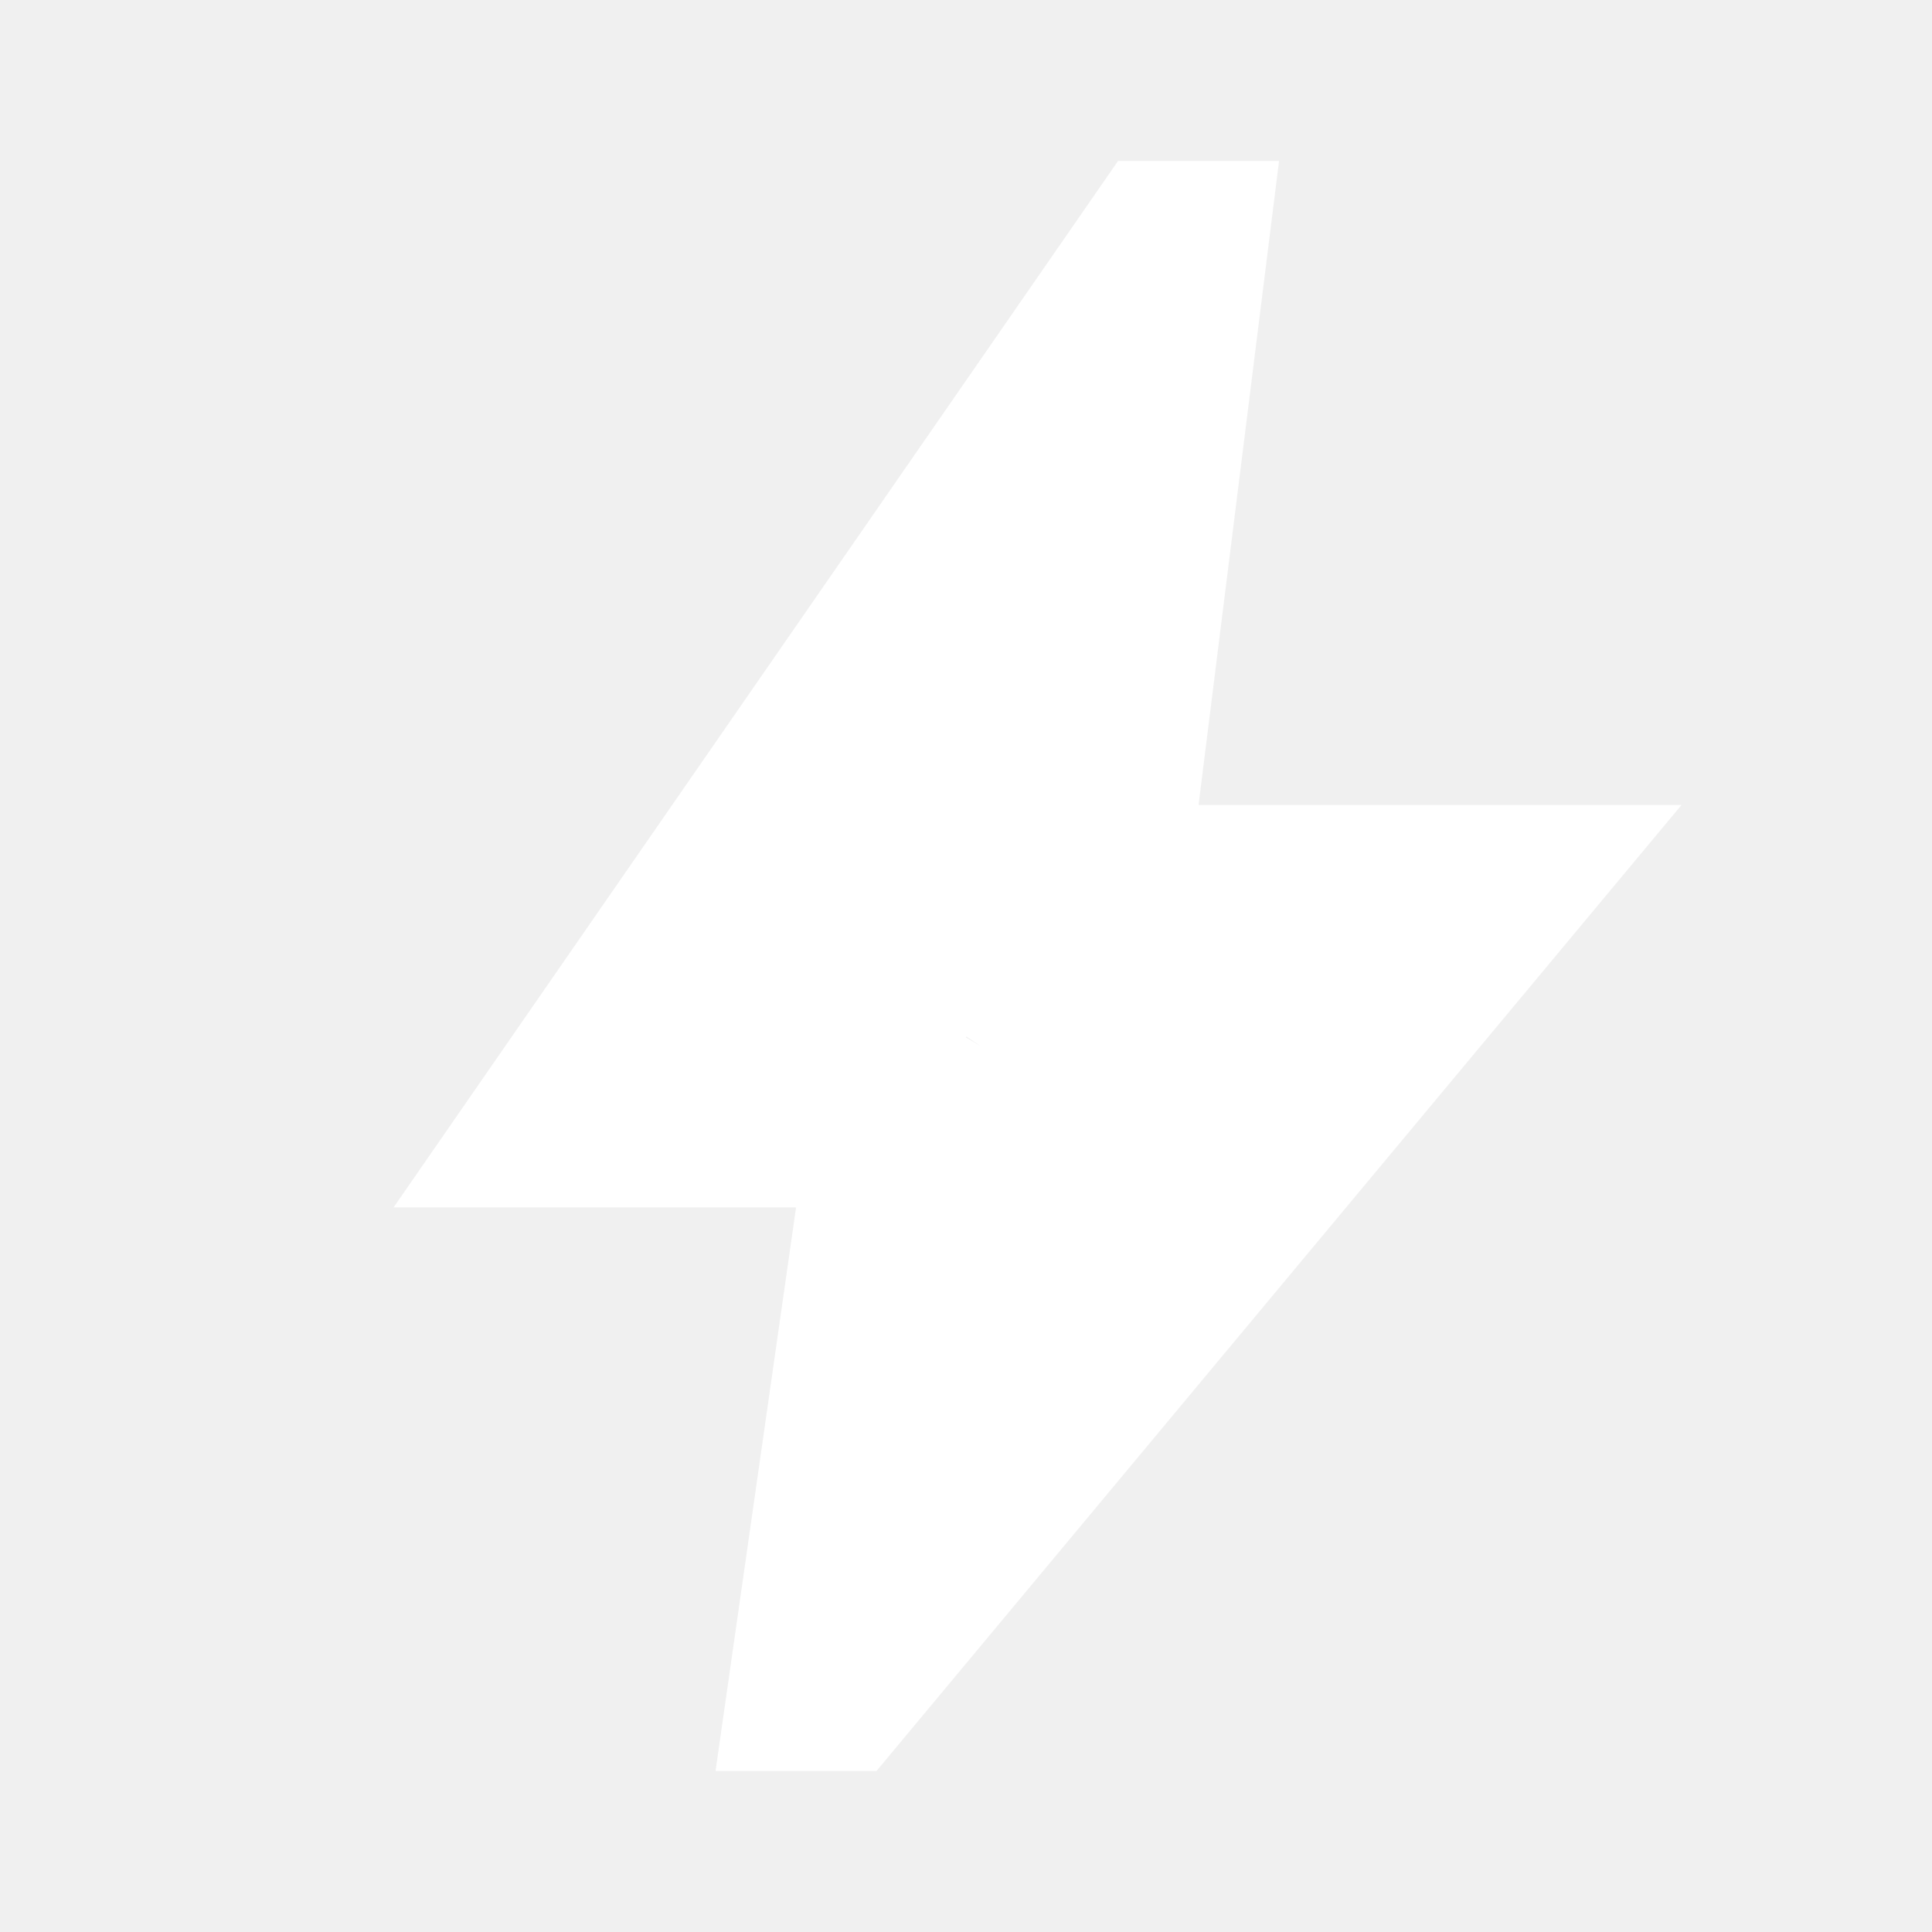
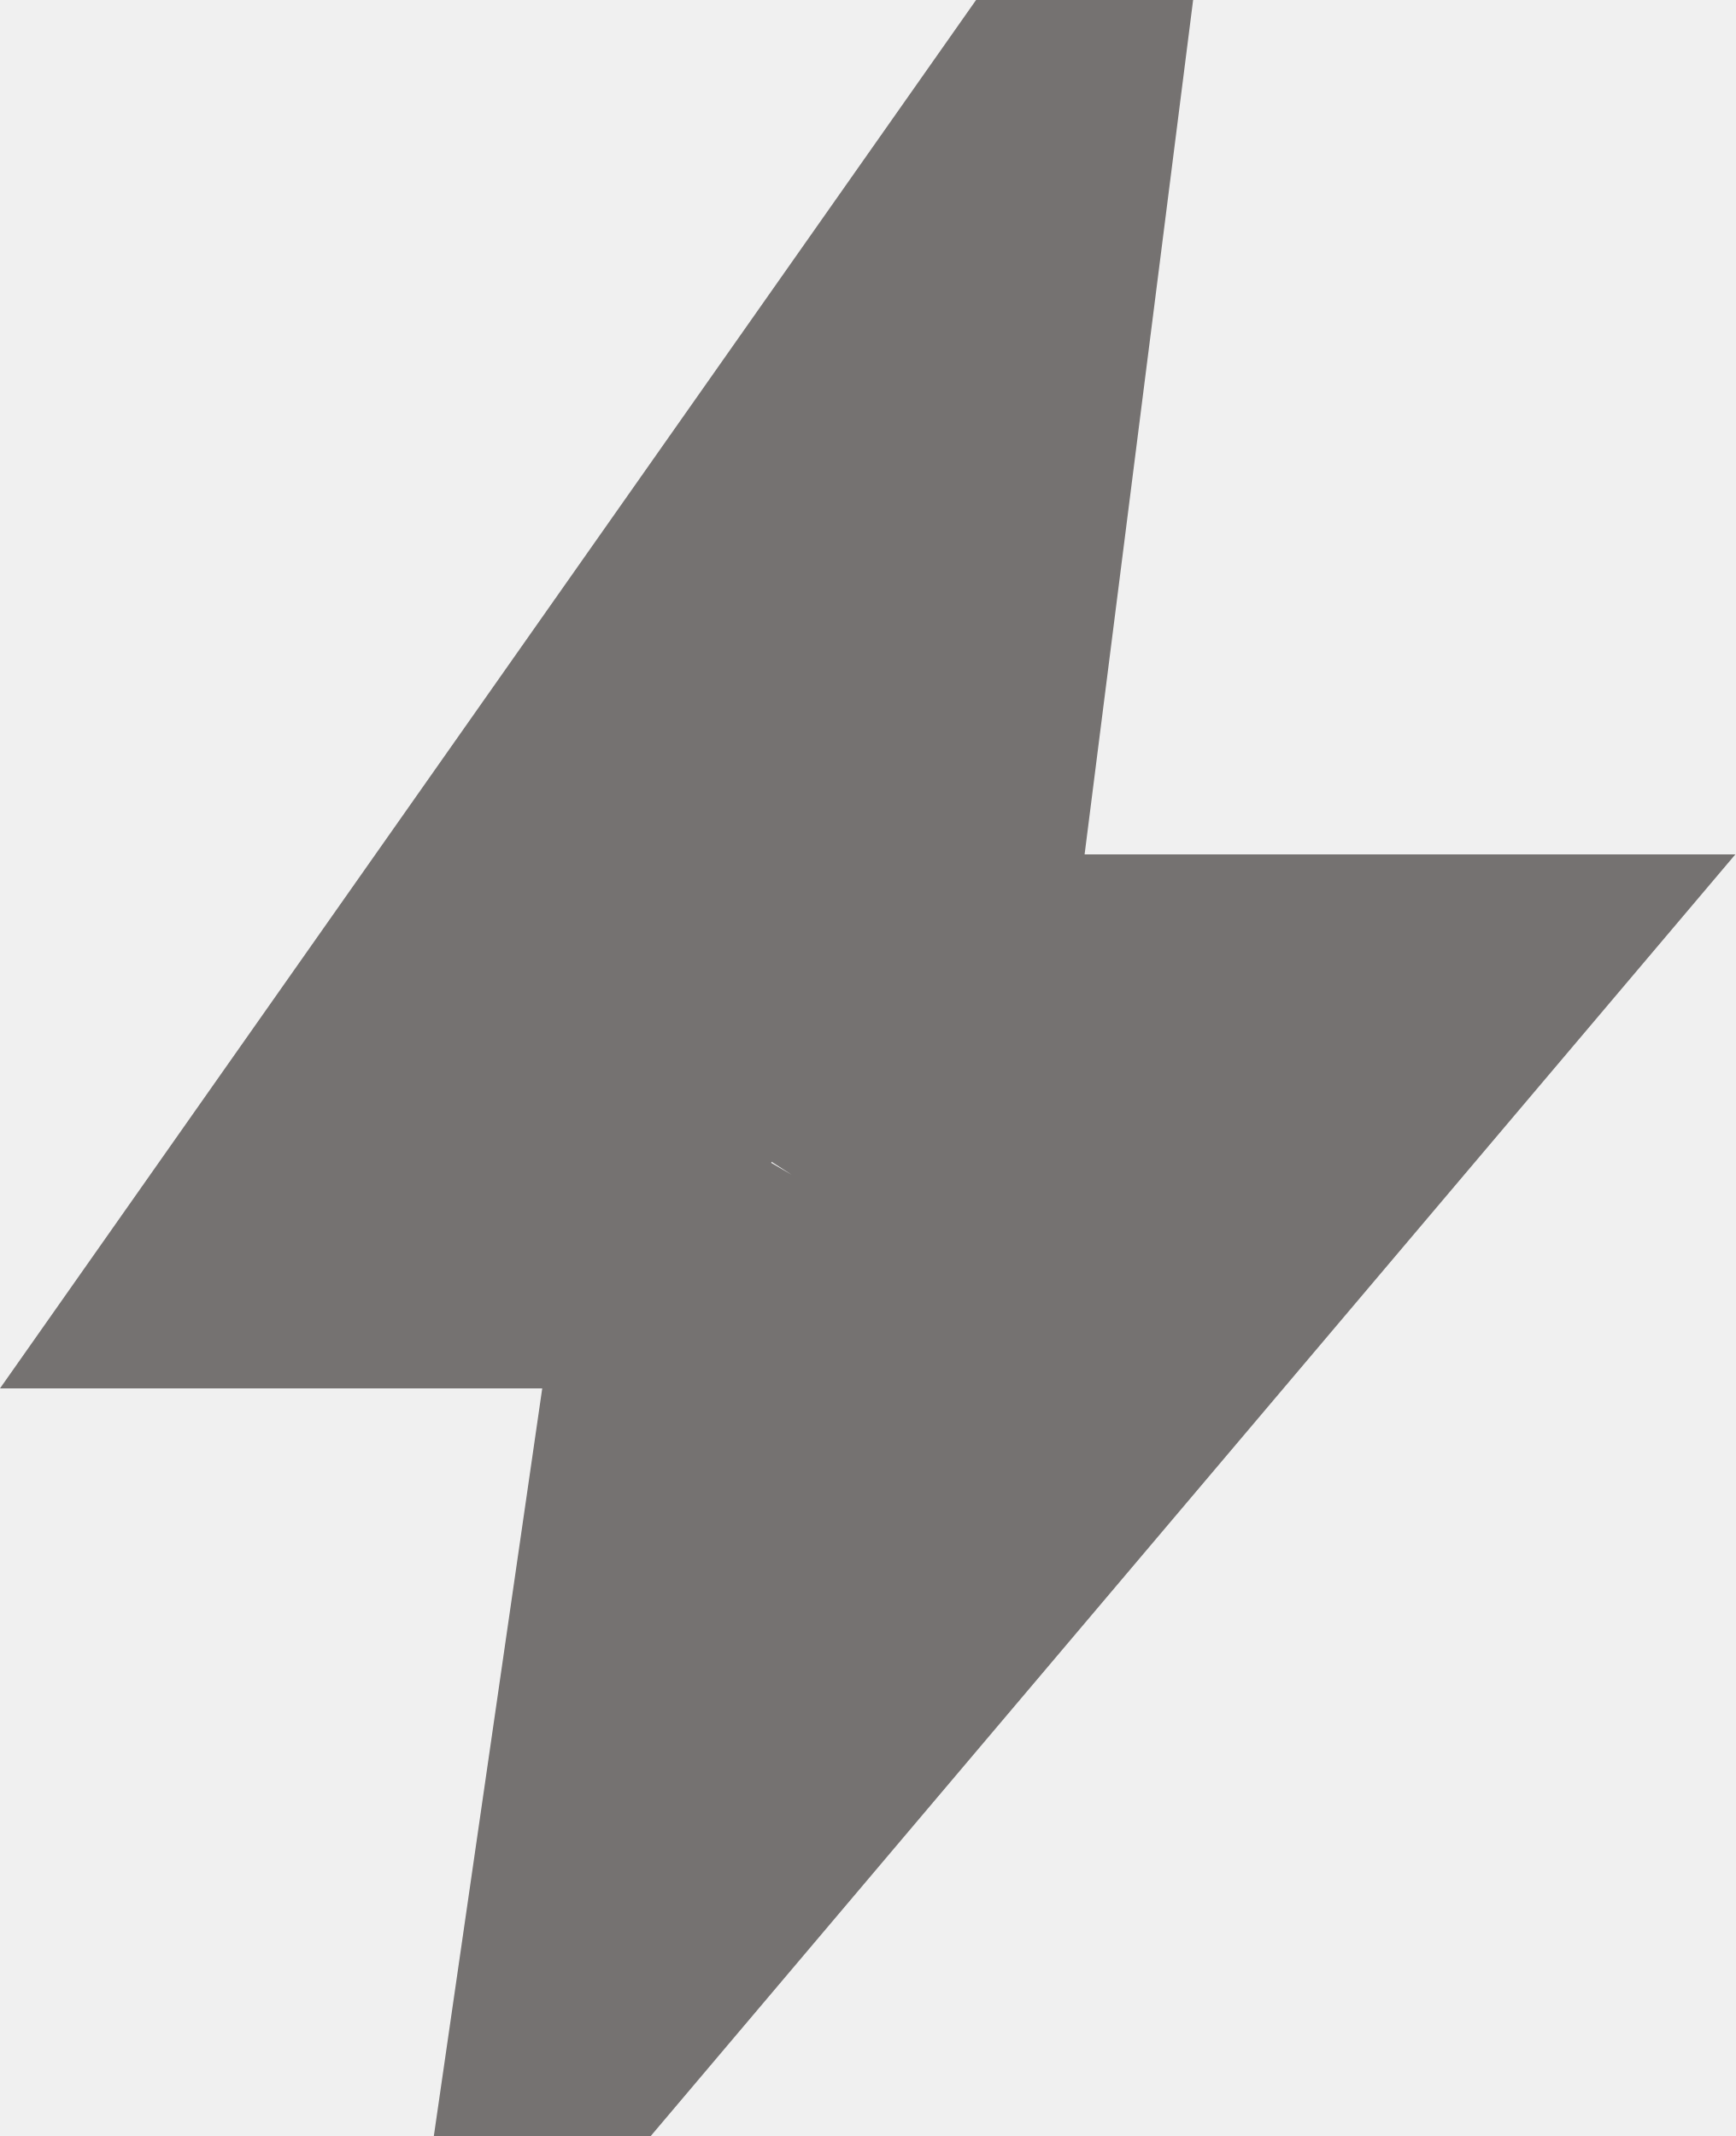
- <svg xmlns="http://www.w3.org/2000/svg" width="27" height="27" viewBox="0 0 27 27" fill="none">
-   <mask id="mask0_346_562" style="mask-type:alpha" maskUnits="userSpaceOnUse" x="0" y="0" width="27" height="27">
-     <rect width="27" height="27" fill="white" />
-   </mask>
-   <g mask="url(#mask0_346_562)">
-     <path d="M12 13.499H18.691L13 14.499L15.006 7.115L13.5 14.499L13.713 14.624L12 13.499ZM10 24.749L11.125 16.874H5.5L15.625 2.249H17.875L16.75 11.249H23.5L12.25 24.749H10Z" fill="white" />
-   </g>
+ <svg xmlns="http://www.w3.org/2000/svg" width="13" height="16" viewBox="0 0 13 16" fill="none">
+   <path d="M4.694 8H9.527L5.417 8.711L6.866 3.46L5.778 8.711L5.931 8.8L4.694 8ZM3.25 16L4.062 10.4H0L7.312 0H8.938L8.125 6.4H13L4.875 16H3.25Z" fill="#757271" />
</svg>
